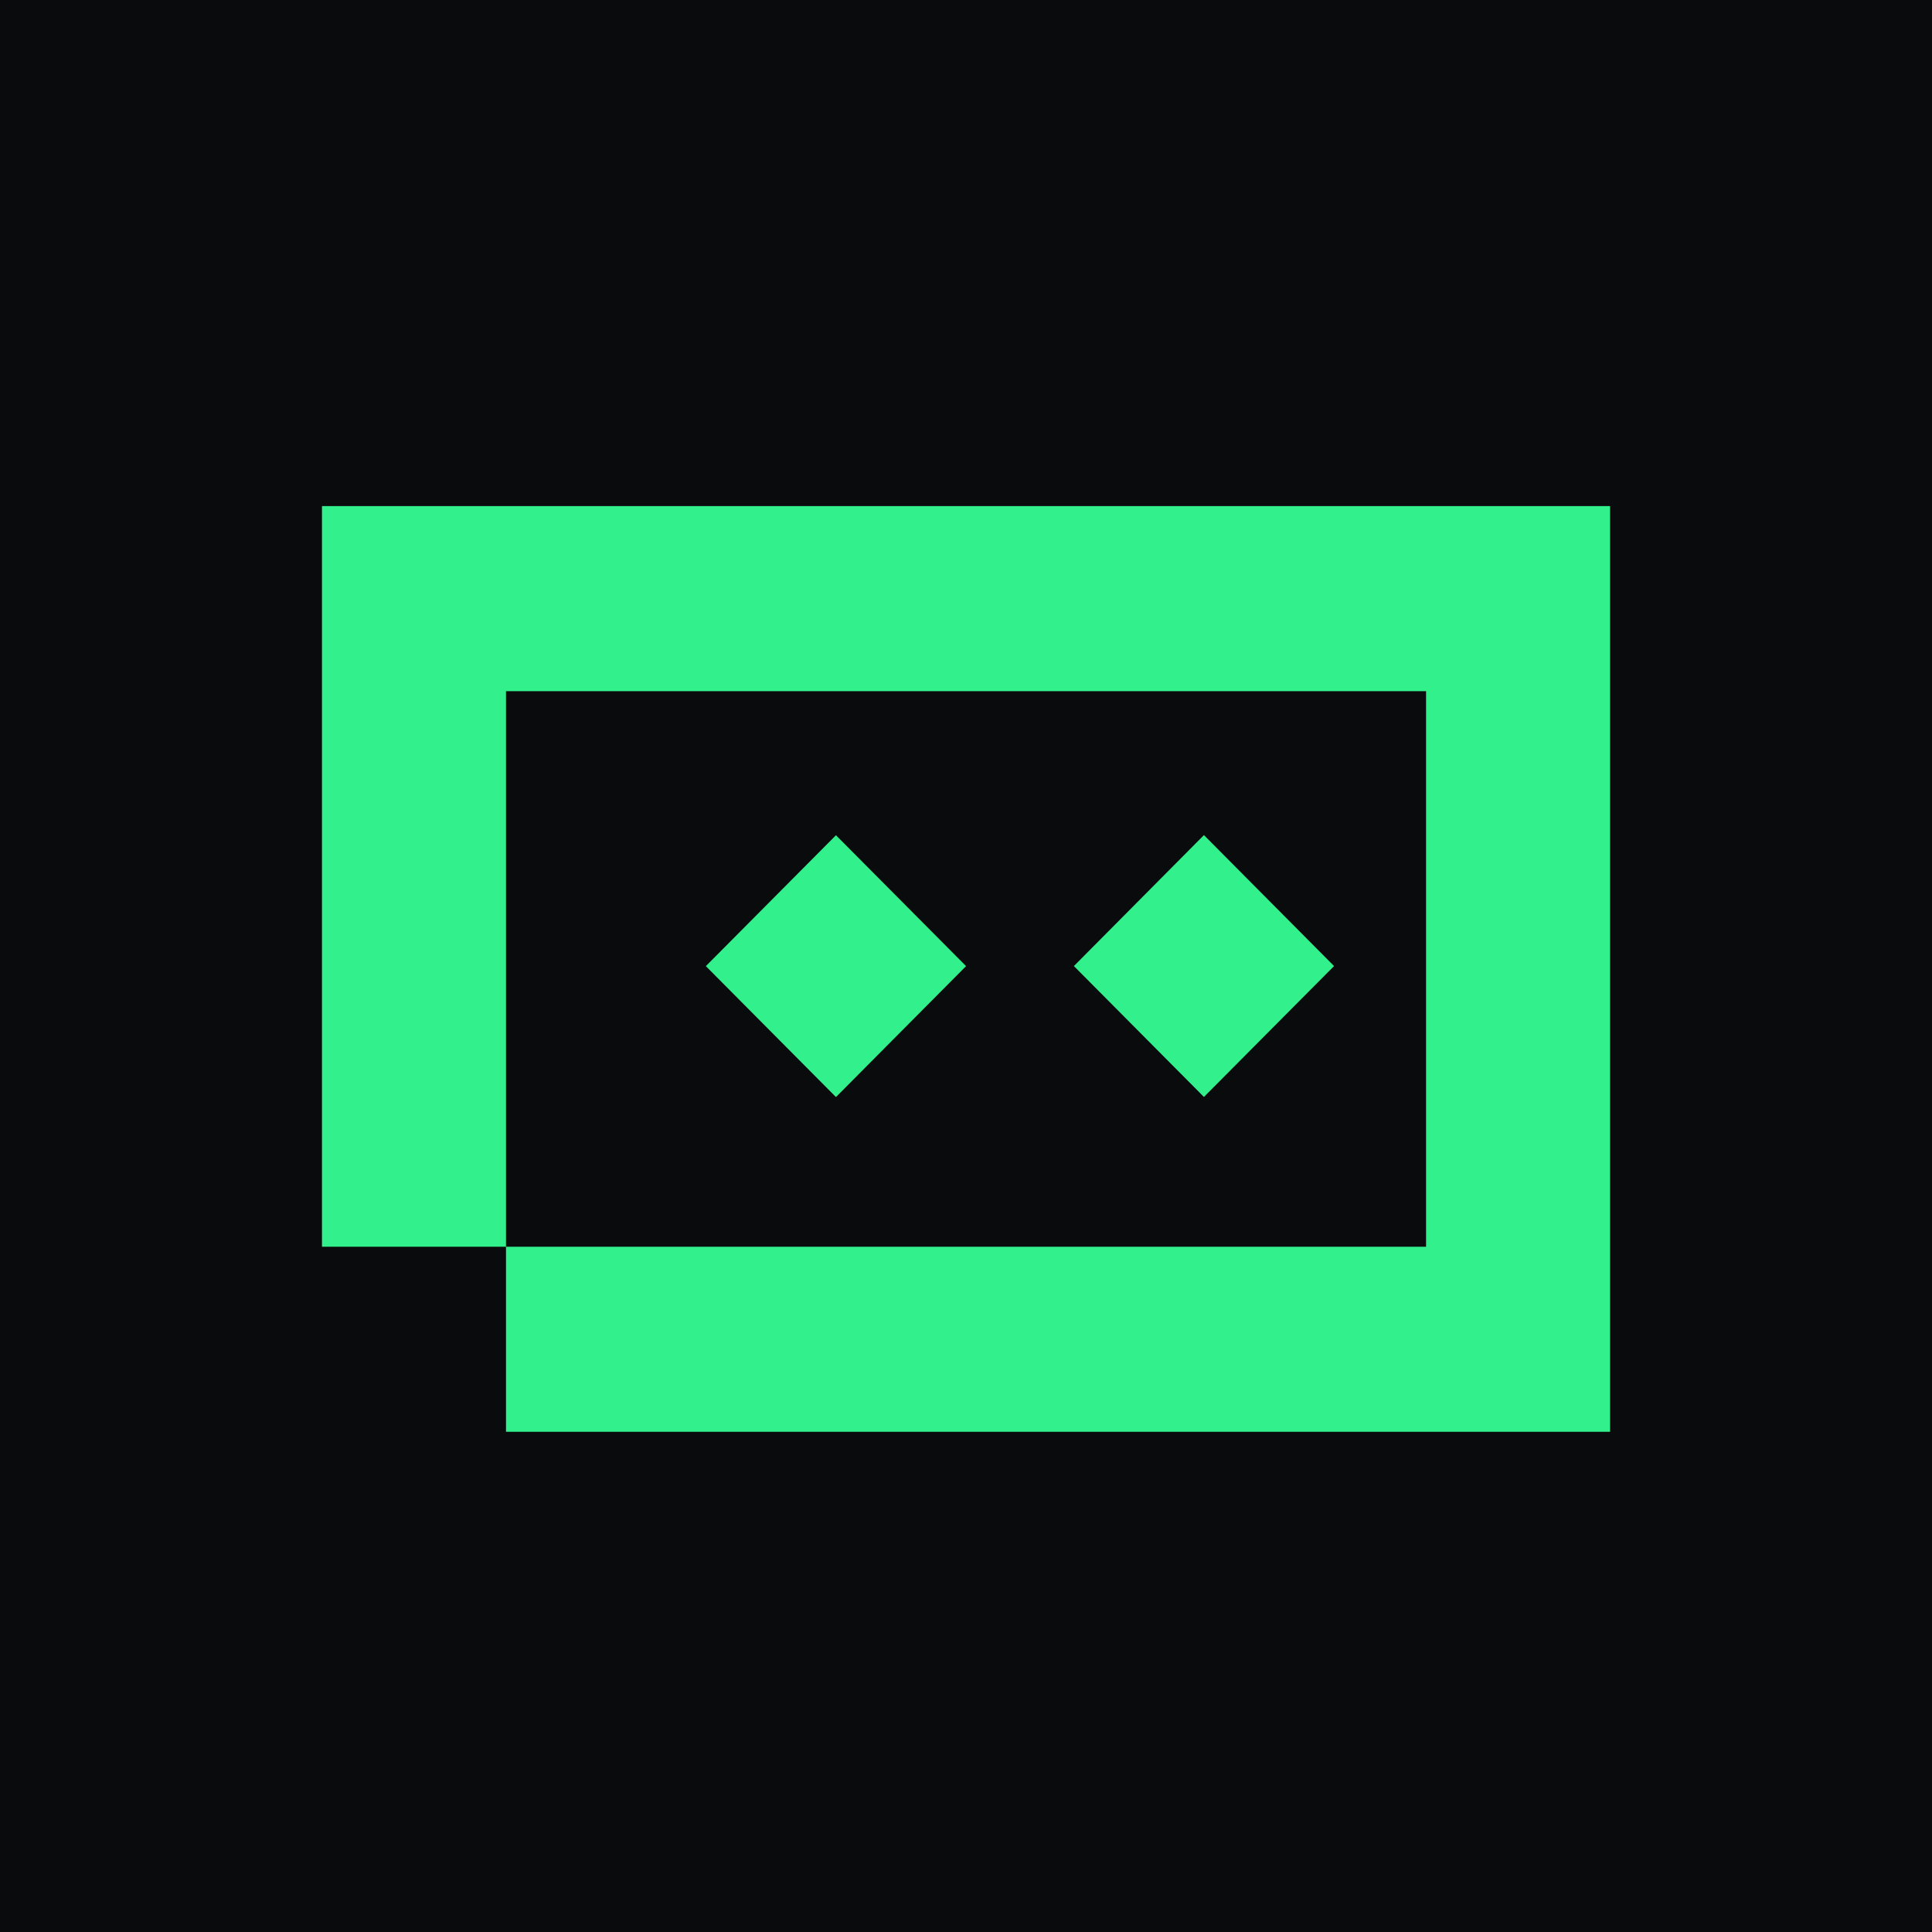
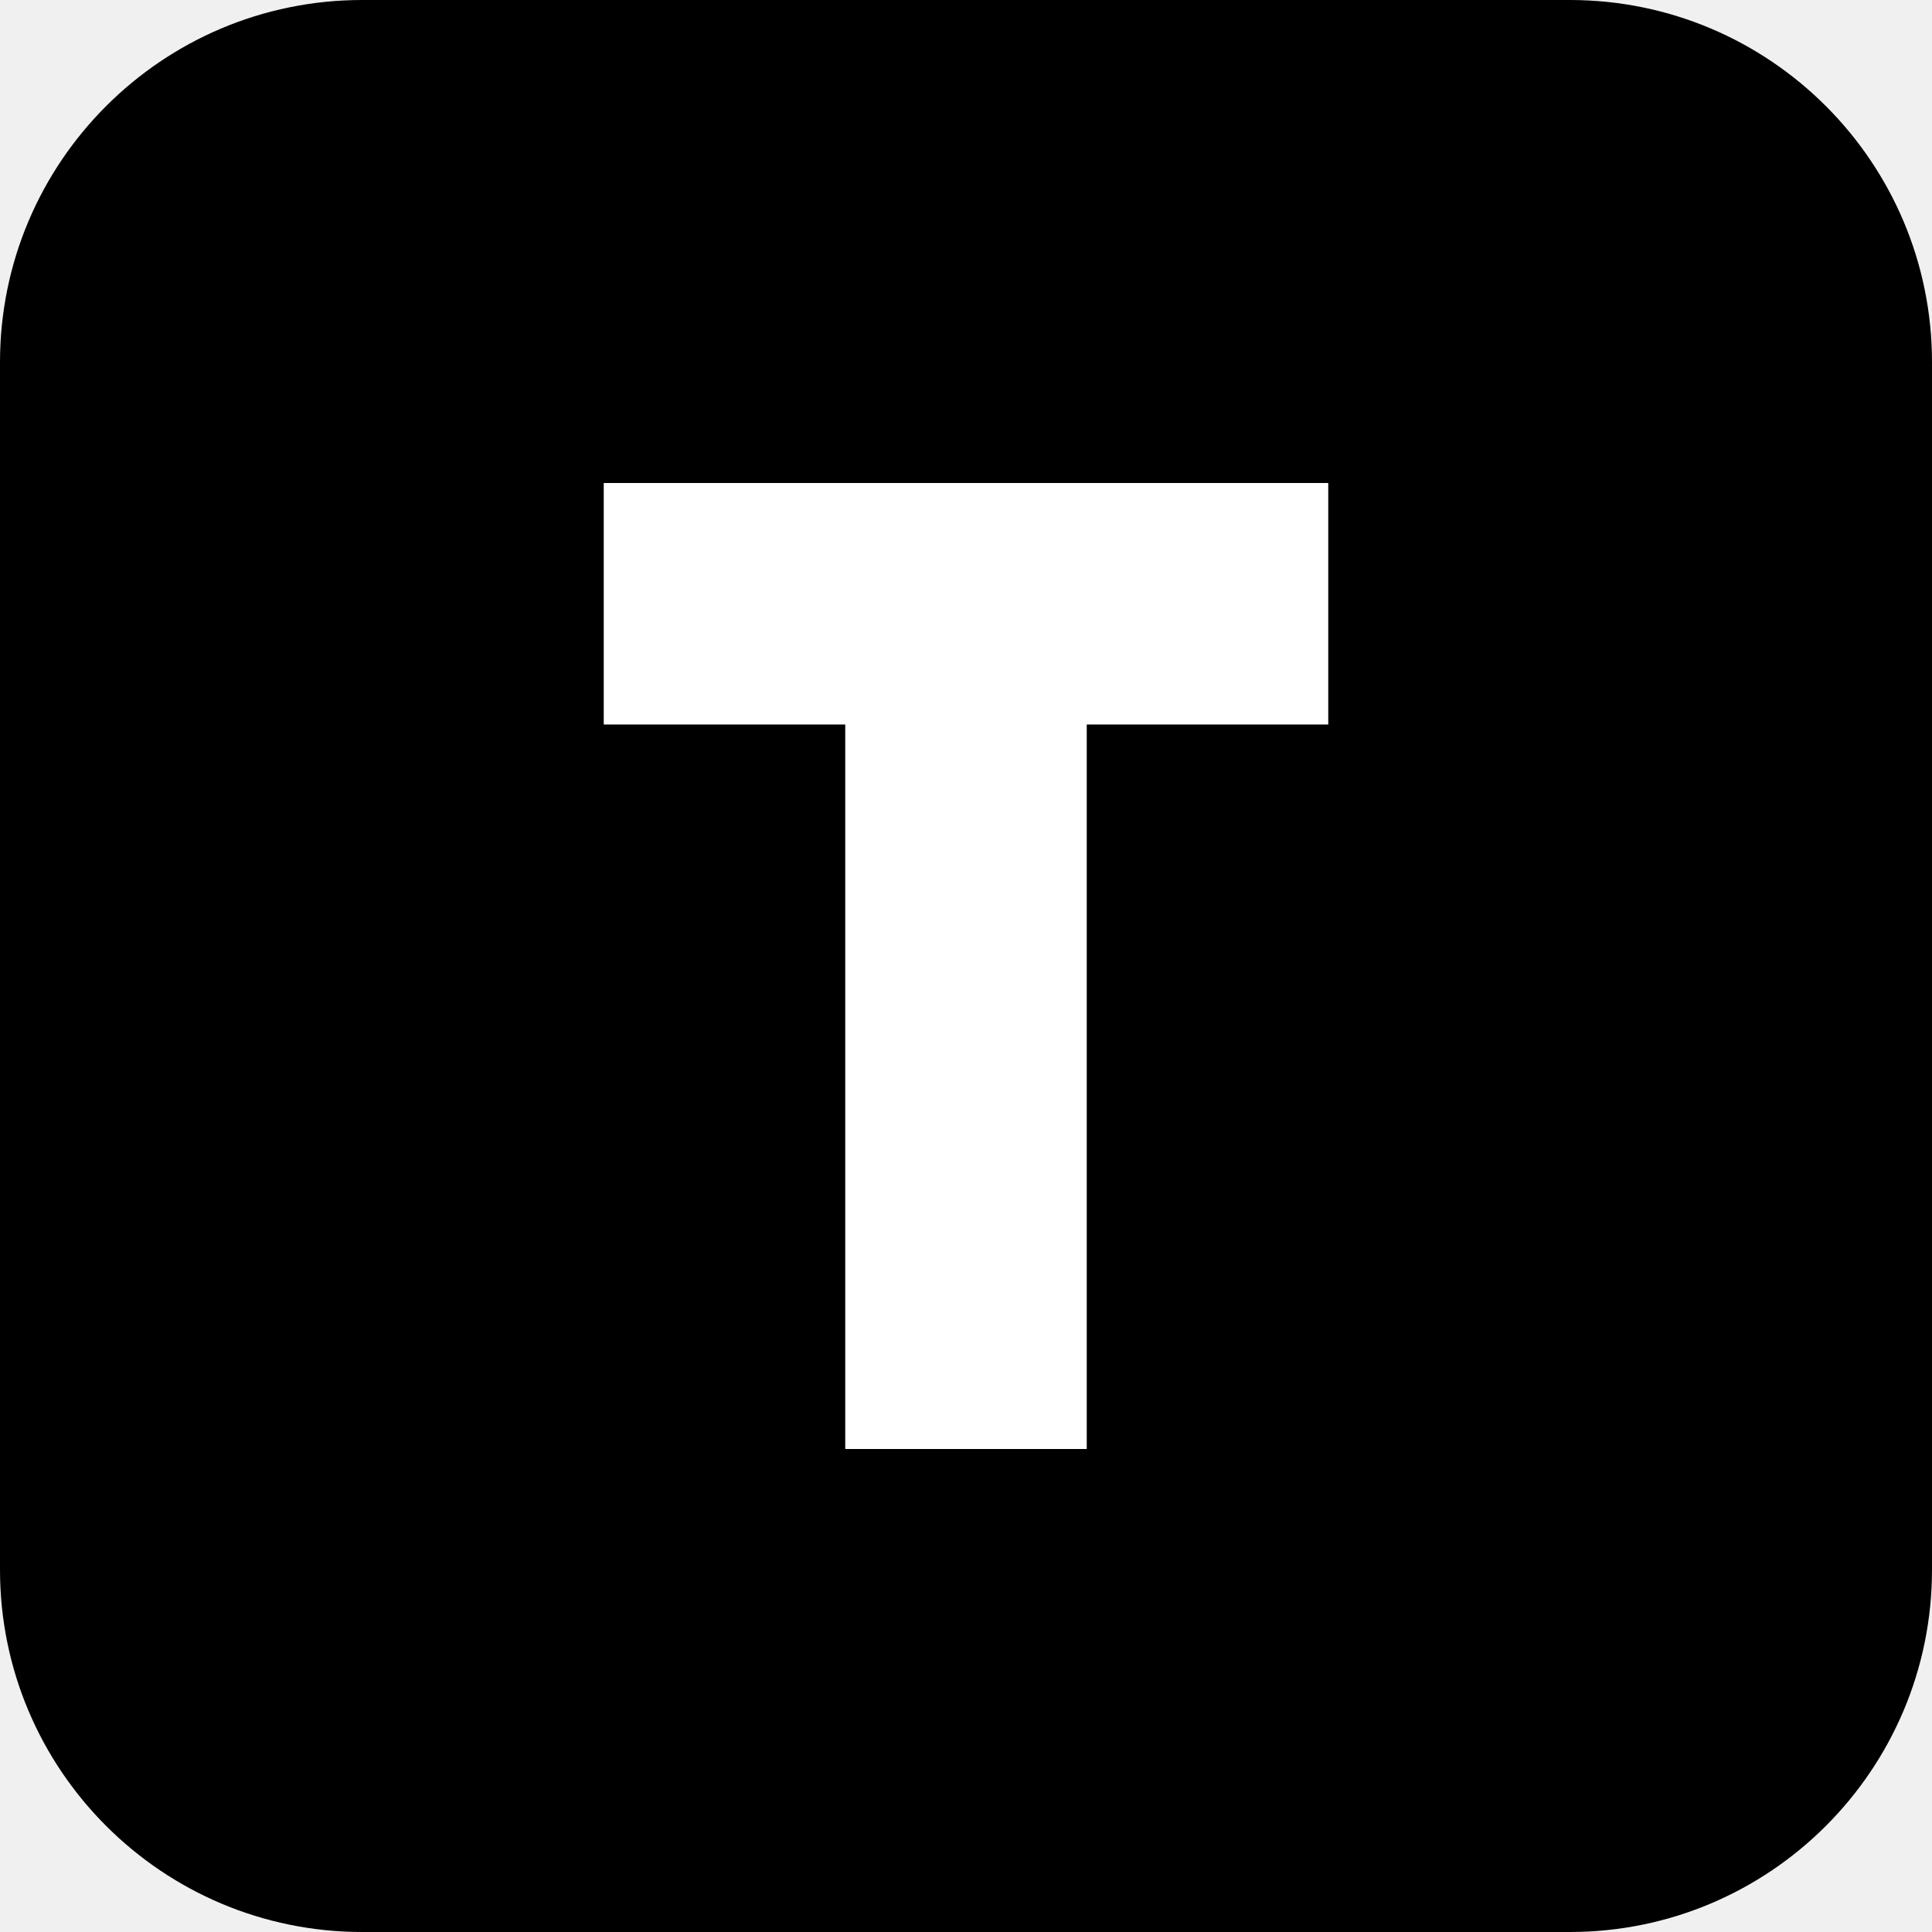
<svg xmlns="http://www.w3.org/2000/svg" width="32" height="32" viewBox="0 0 32 32" fill="none">
-   <rect width="32" height="32" fill="#0A0B0D" />
-   <path d="M26.668 23.715H8.381V20.65H5.333V8.382H26.668V23.715ZM8.381 20.65H23.62V11.448H8.381V20.65ZM16.001 16.002L13.846 18.171L11.691 16.002L13.846 13.834L16.001 16.002ZM22.096 16.001L19.941 18.169L17.787 16.001L19.941 13.832L22.096 16.001Z" fill="#32F08C" />
+   <rect width="32" height="32" rx="6" fill="#000000" />
+   <path d="M10 8h12v4h-4v12h-4v-12h-4v-4z" fill="#FFFFFF" />
</svg>
